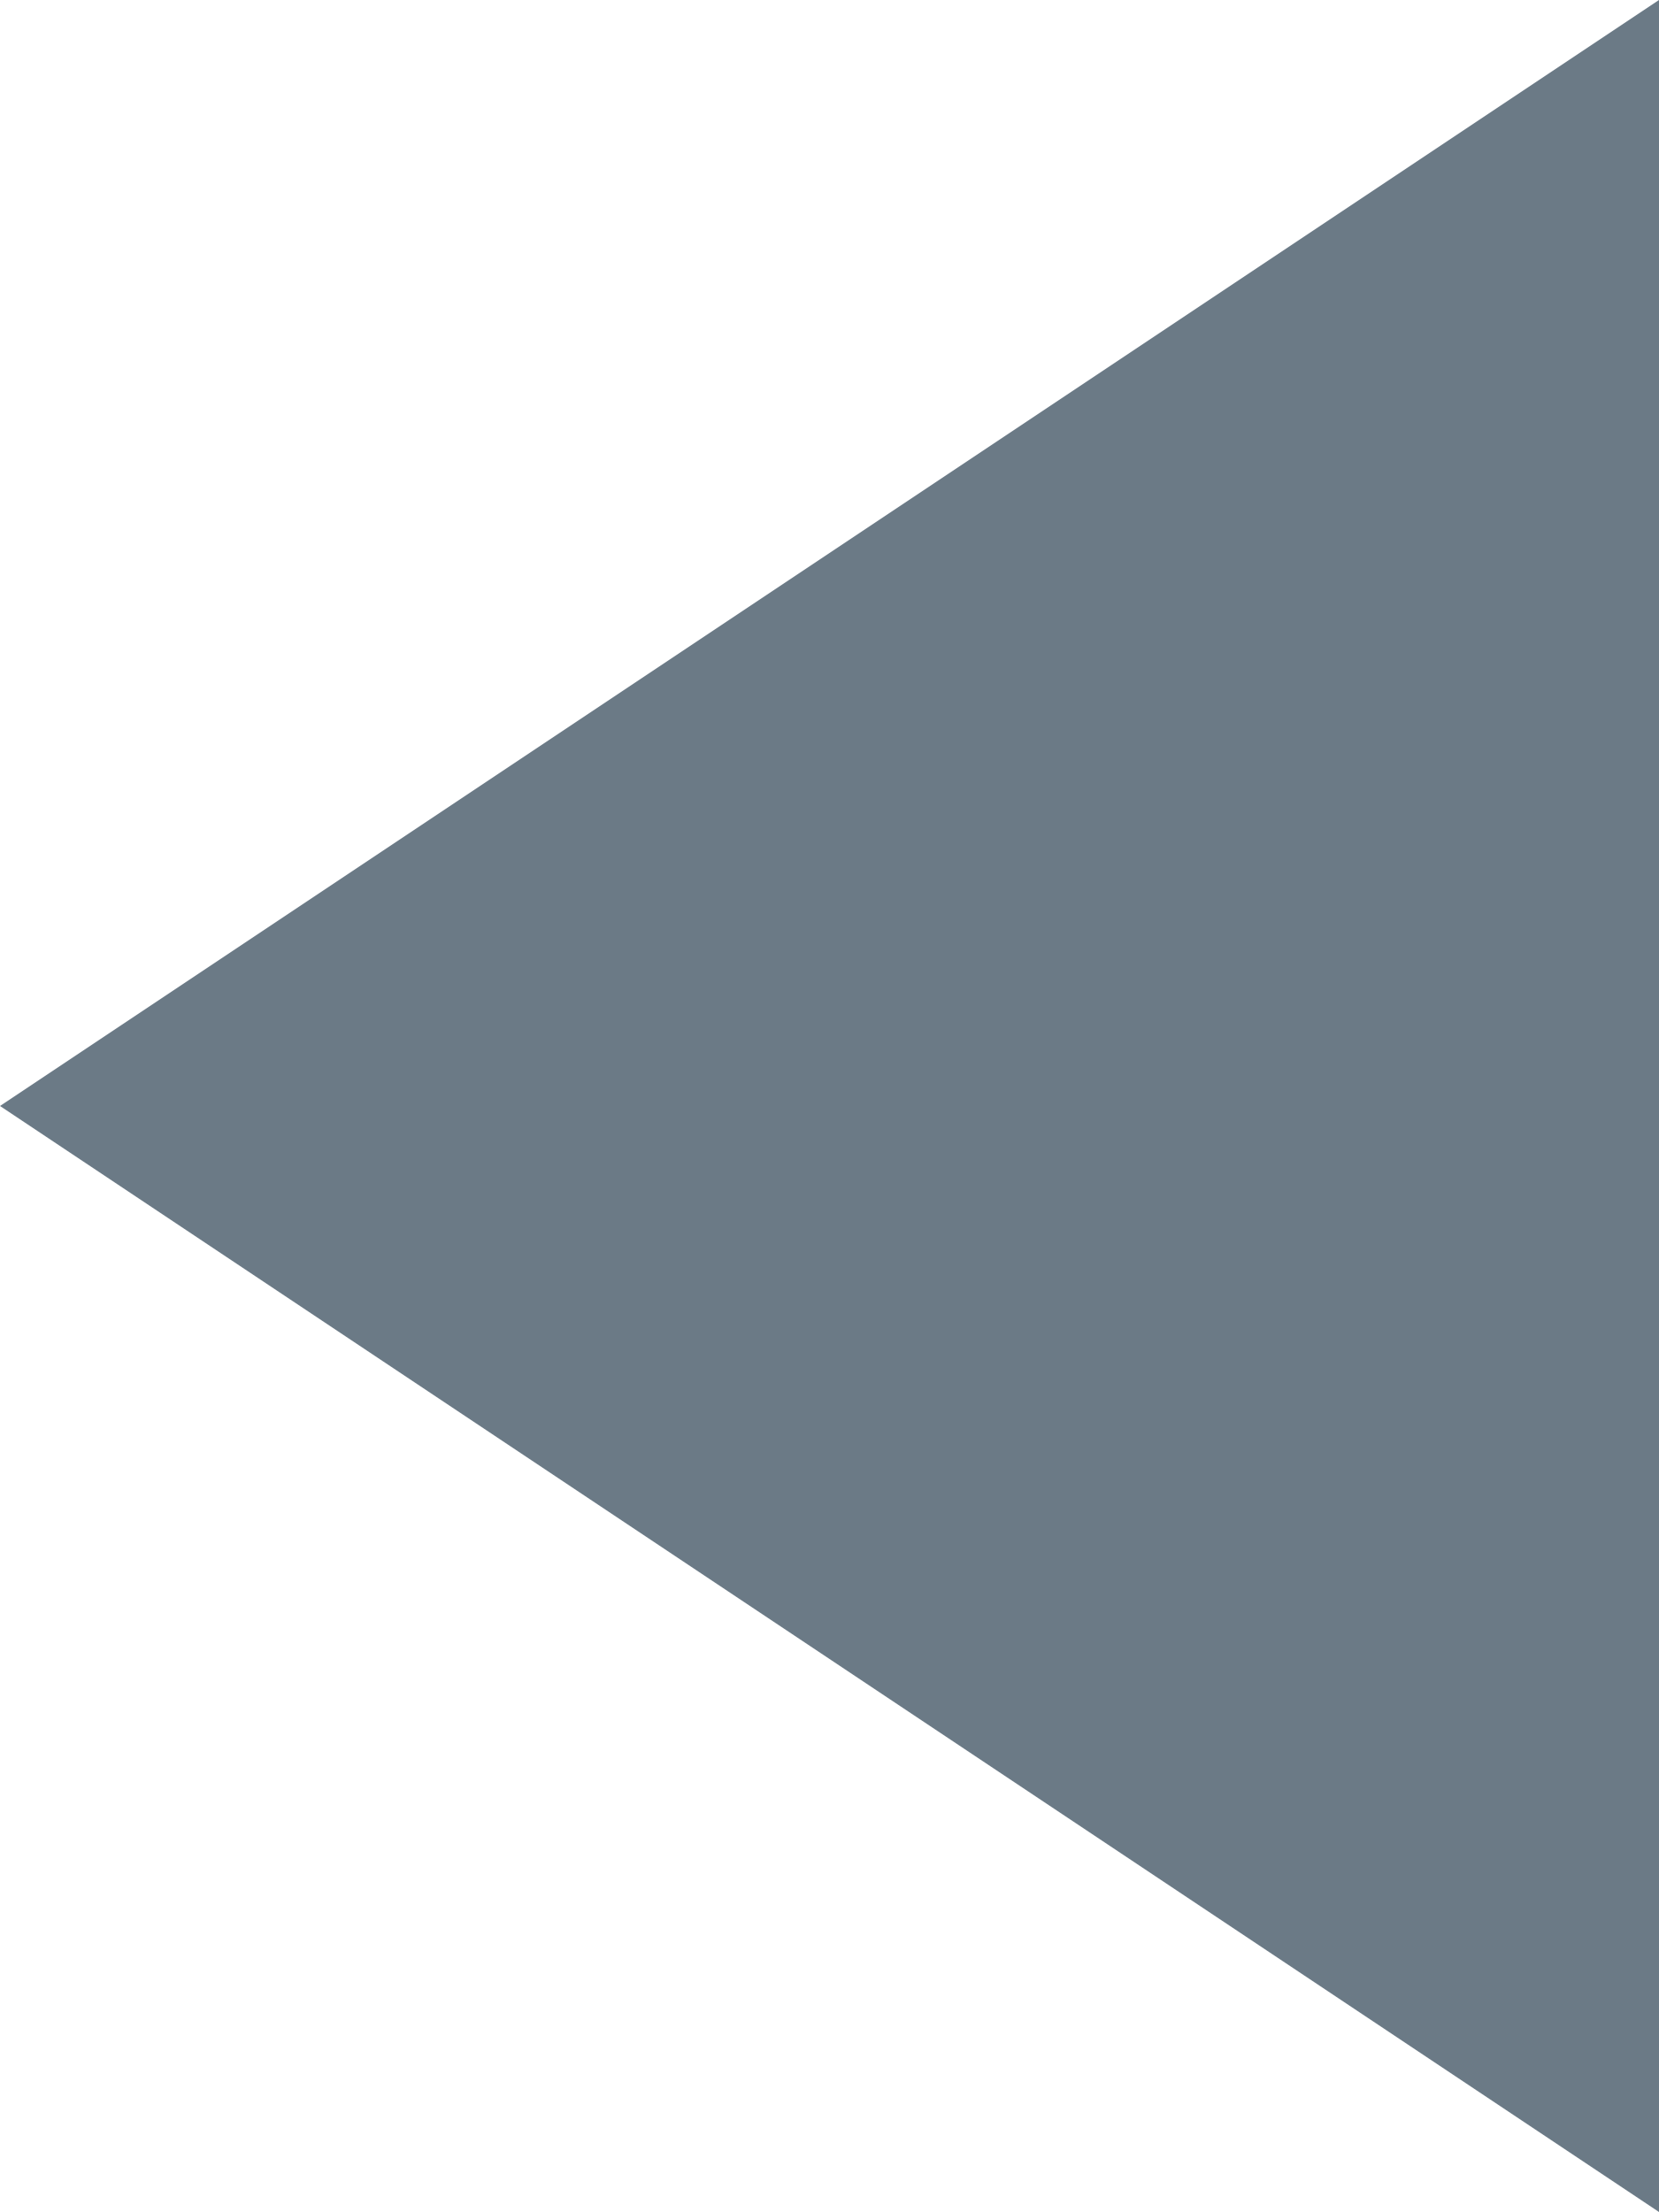
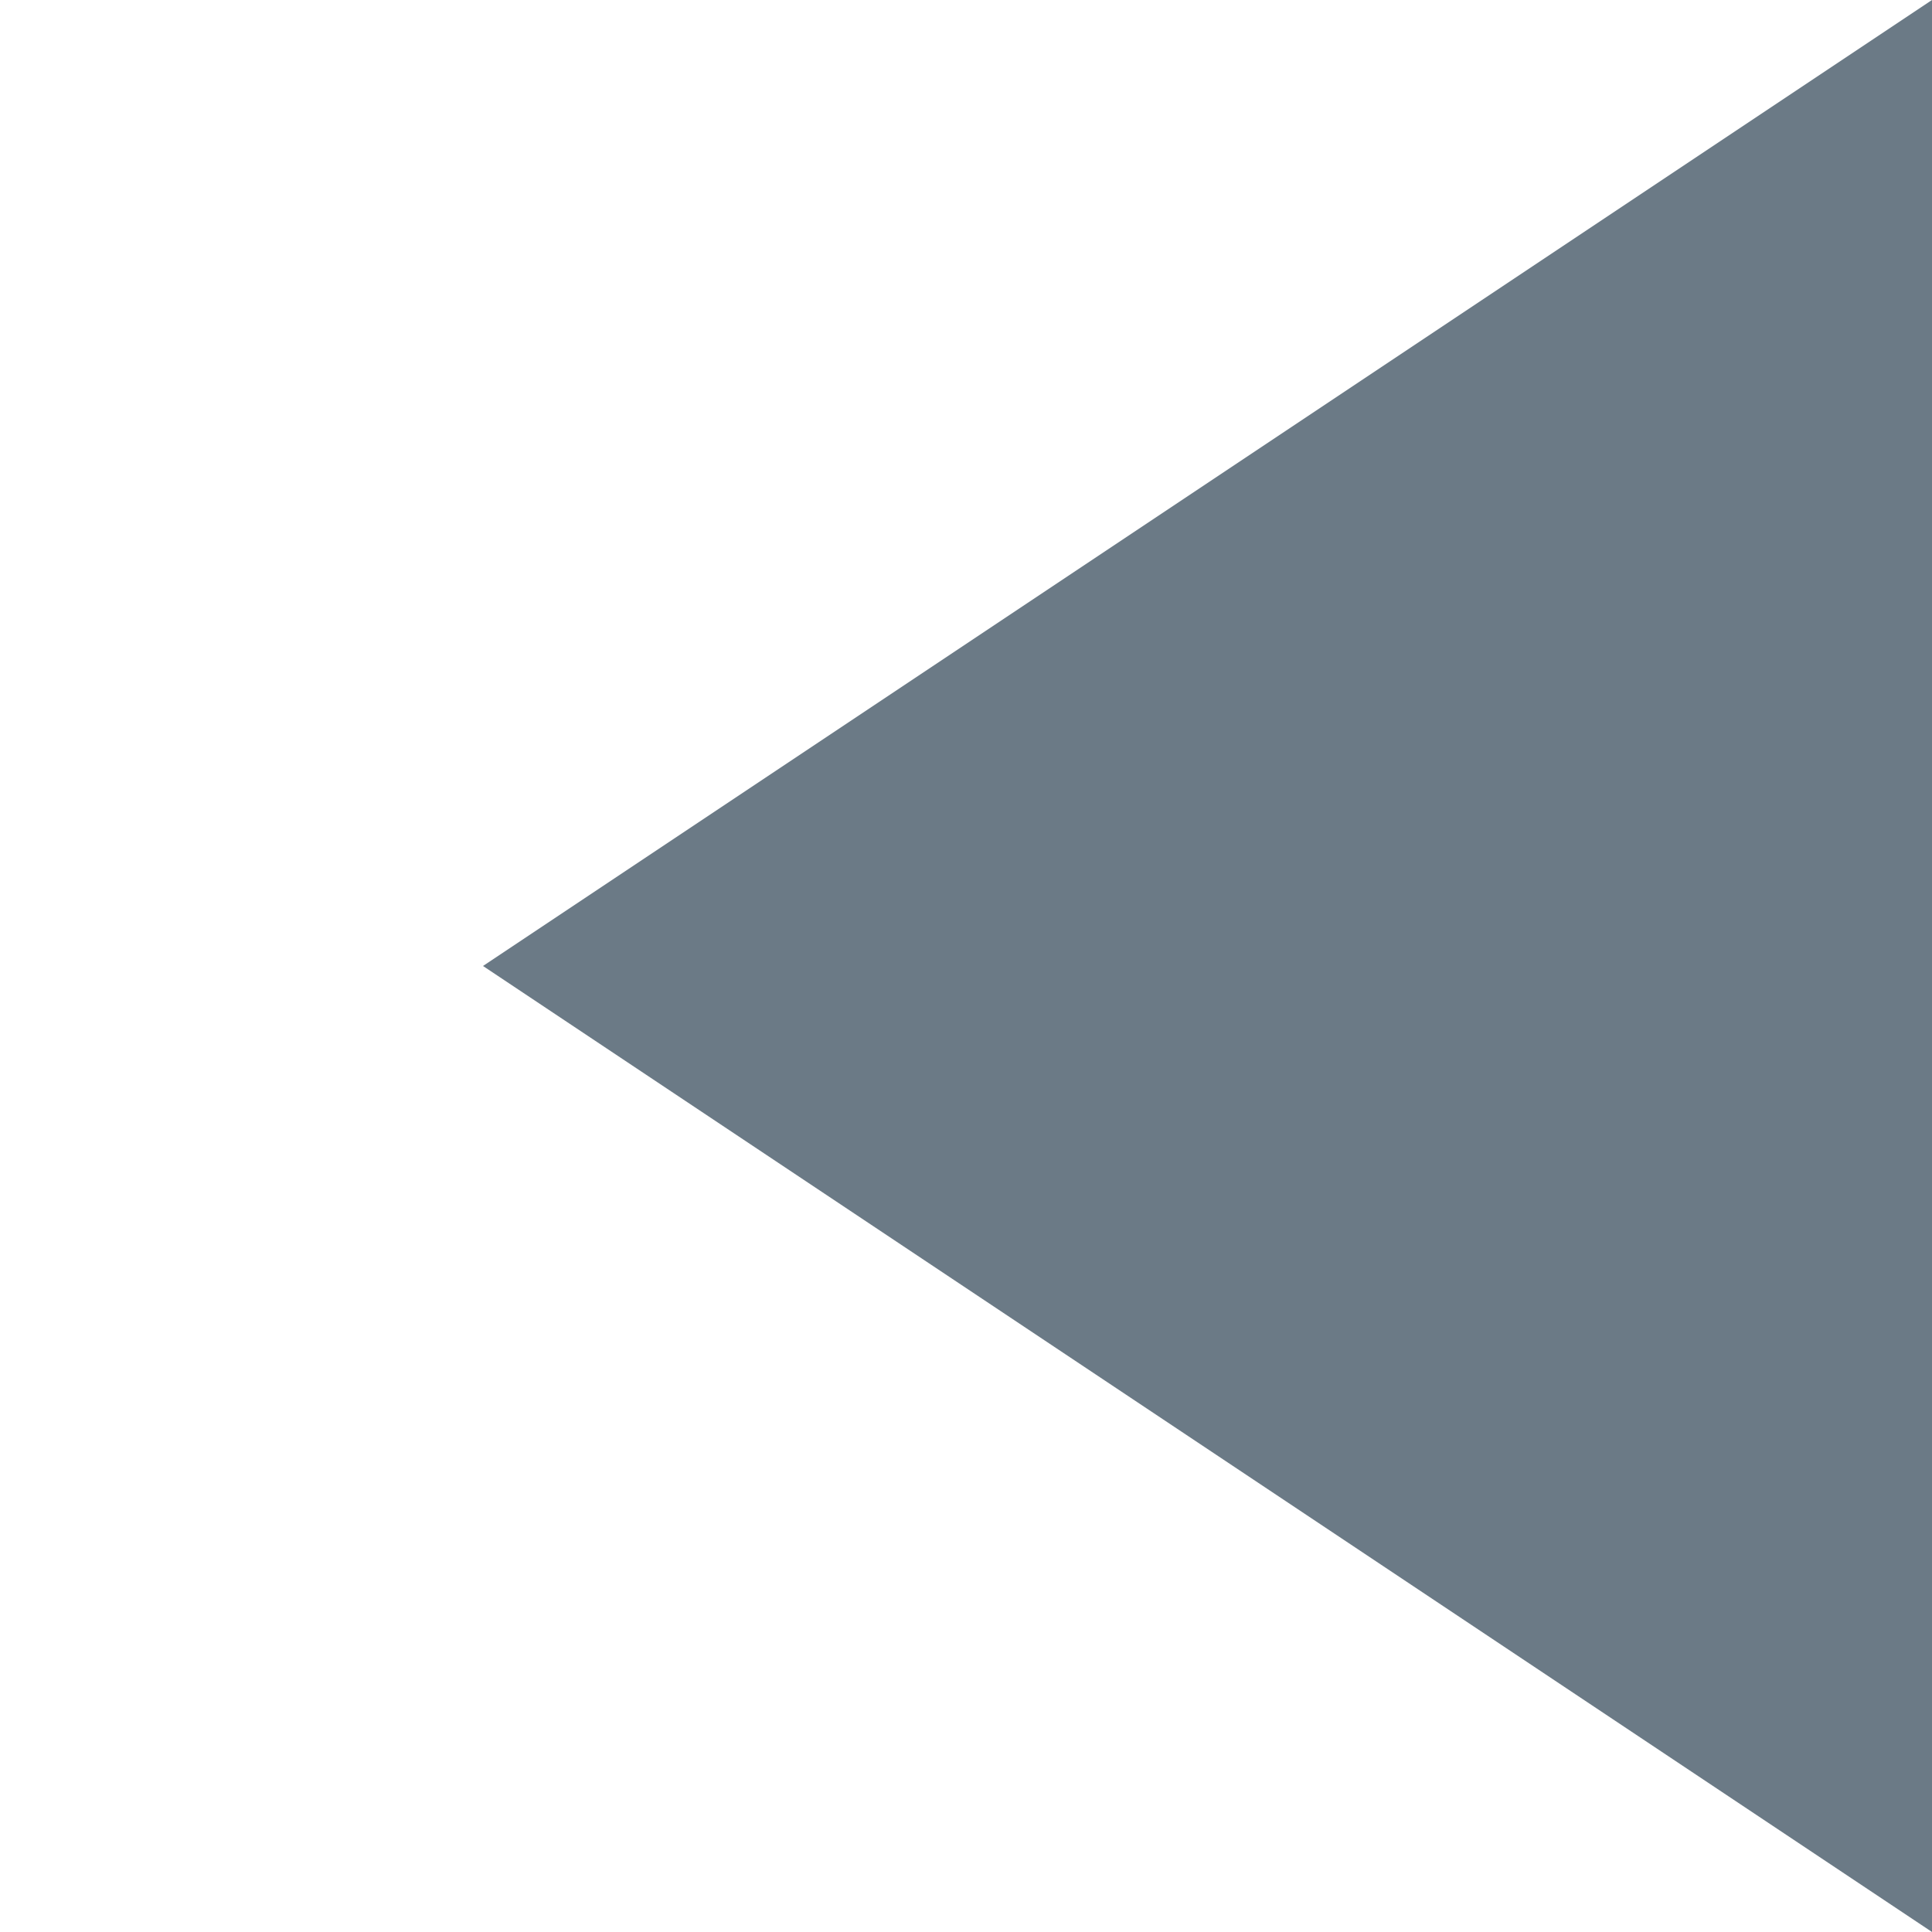
- <svg xmlns="http://www.w3.org/2000/svg" width="6px" height="8px" viewBox="0 0 6 8" version="1.1">
-   <defs />
-   <g id="Symbols-vecto" stroke="none" stroke-width="1" fill="none" fill-rule="evenodd">
-     <g id="tooltip" fill="#6B7A86">
-       <polygon id="Path-2" points="6 0 0 4 6 8" />
+ <svg xmlns="http://www.w3.org/2000/svg" width="8" height="8" viewBox="0 0 8 8" version="1.1" id="svg11">
+   <defs id="defs6" />
+   <g id="Symbols-vecto" style="fill:none;fill-rule:evenodd;stroke:none;stroke-width:1" transform="translate(2)">
+     <g id="tooltip" style="fill:#6b7a86">
+       <polygon id="Path-2" points="6,8 6,0 0,4 " />
    </g>
  </g>
</svg>
